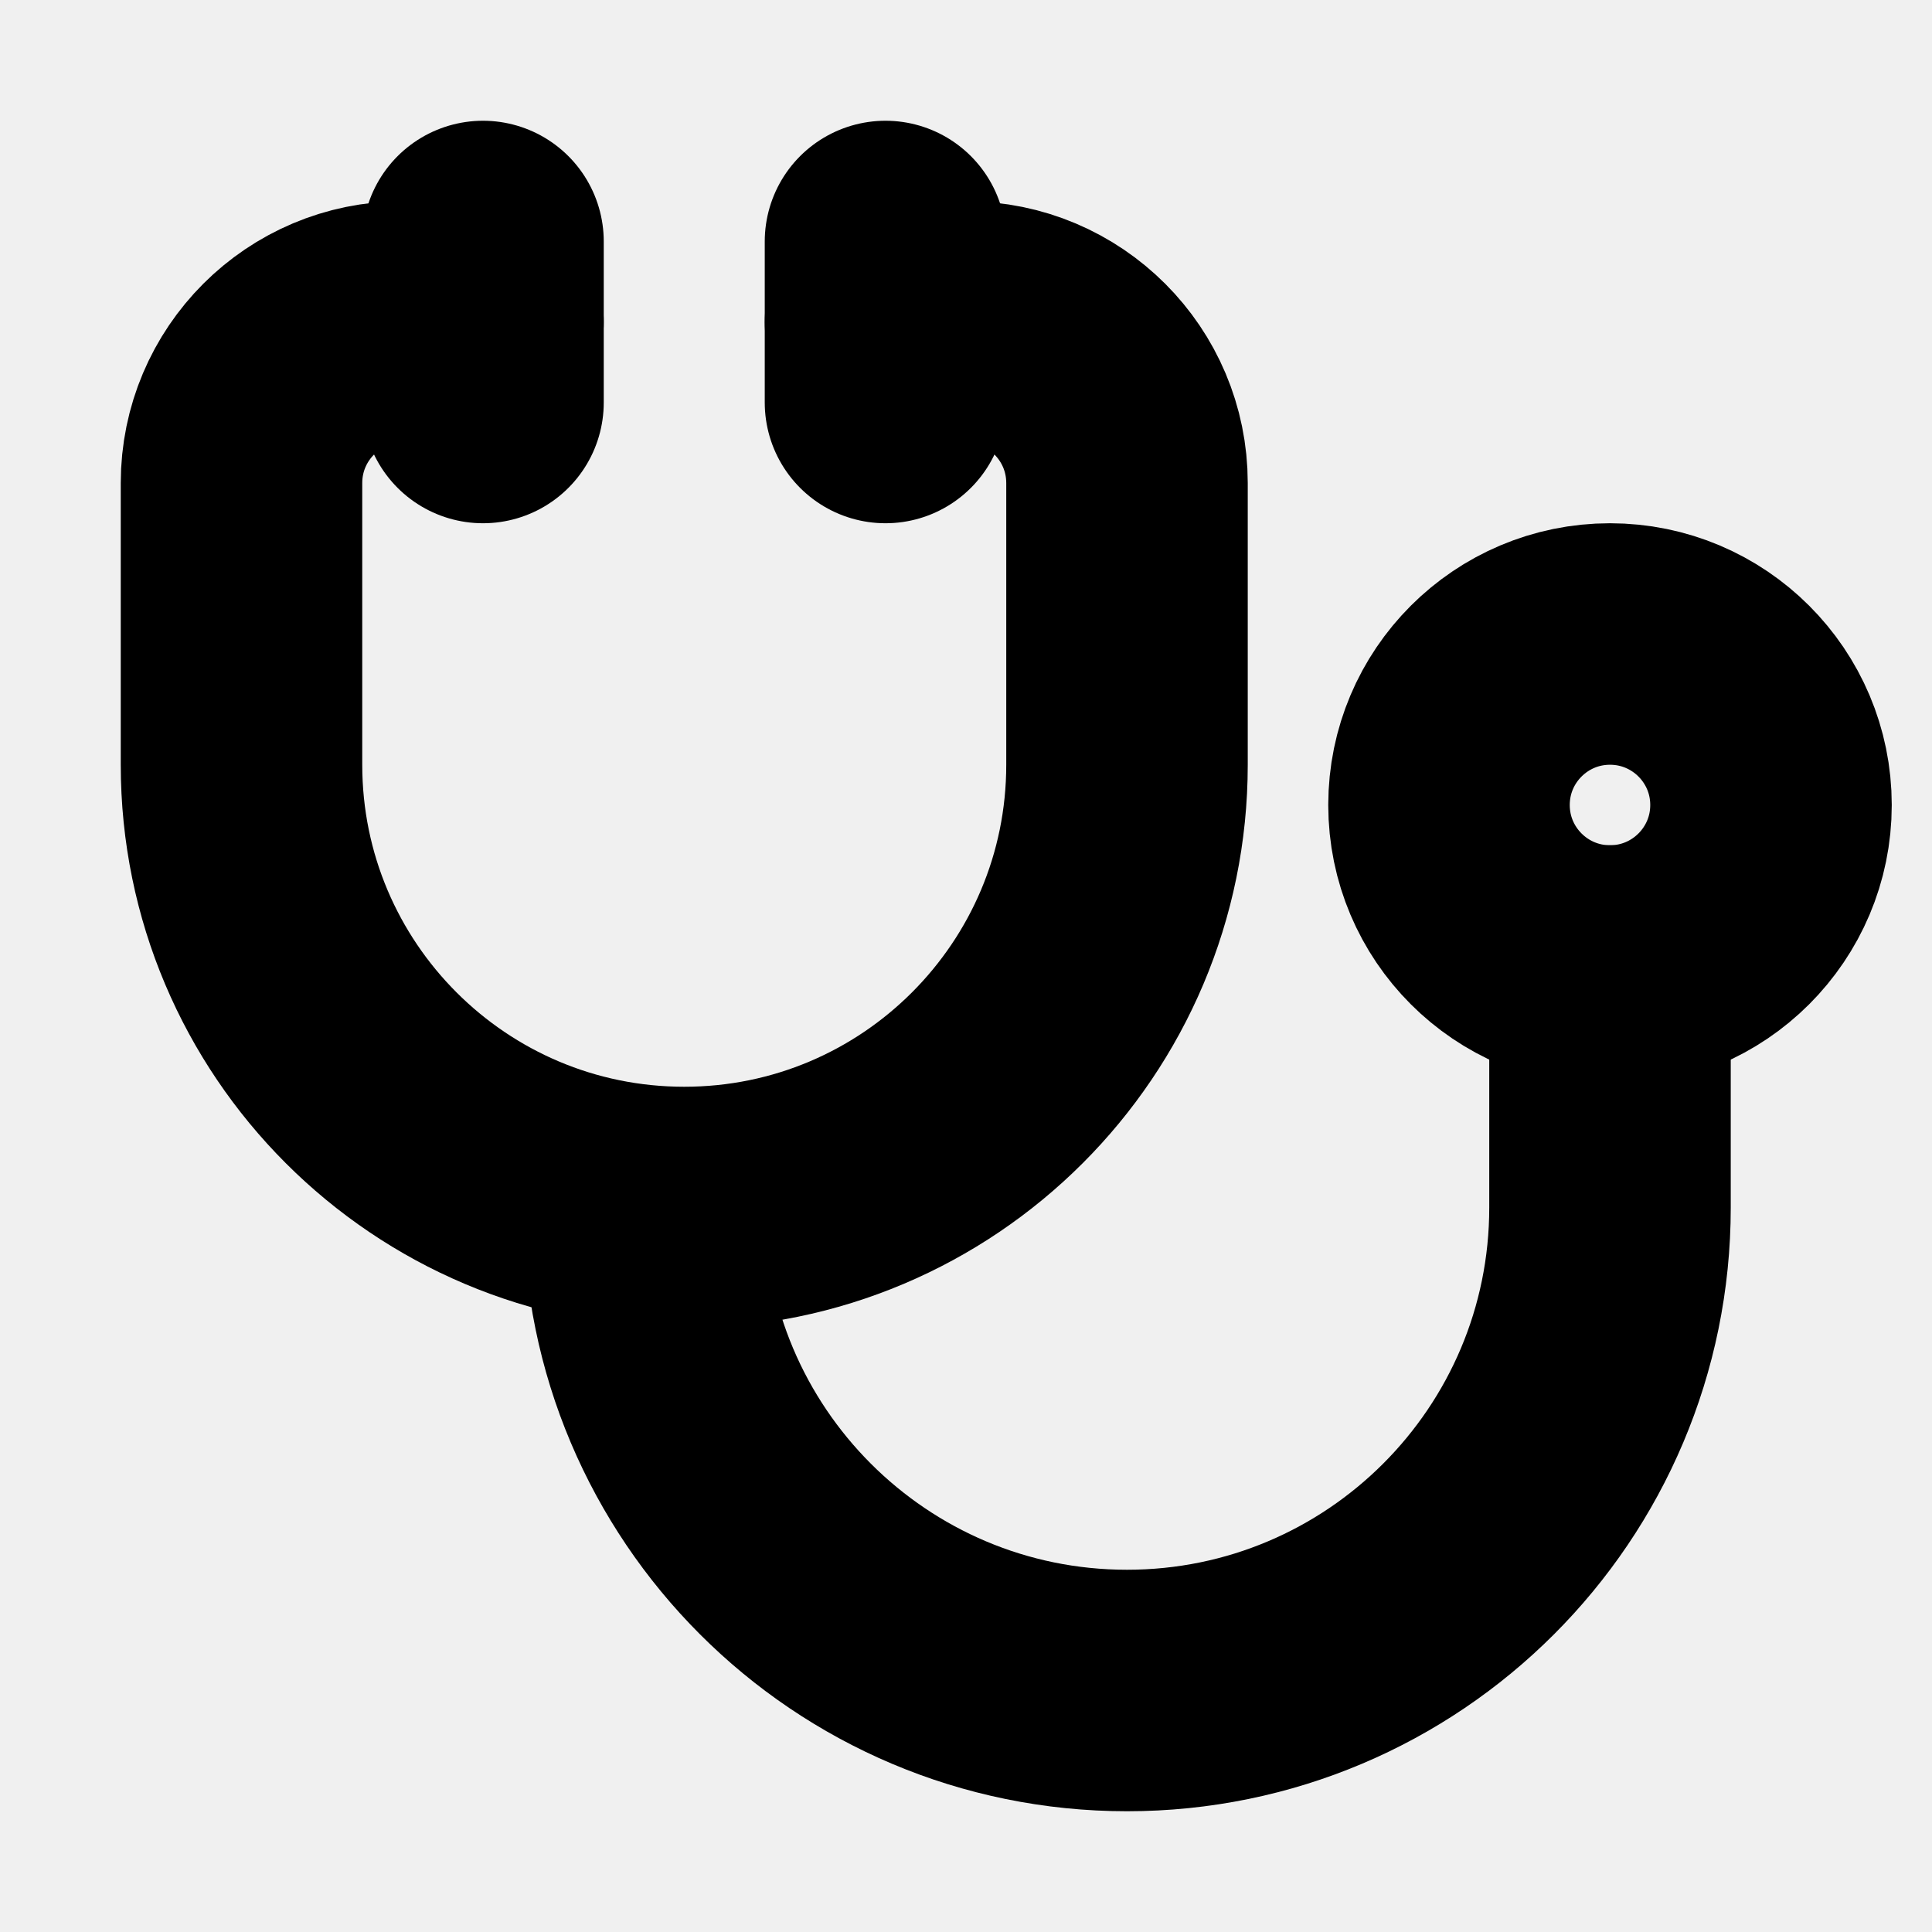
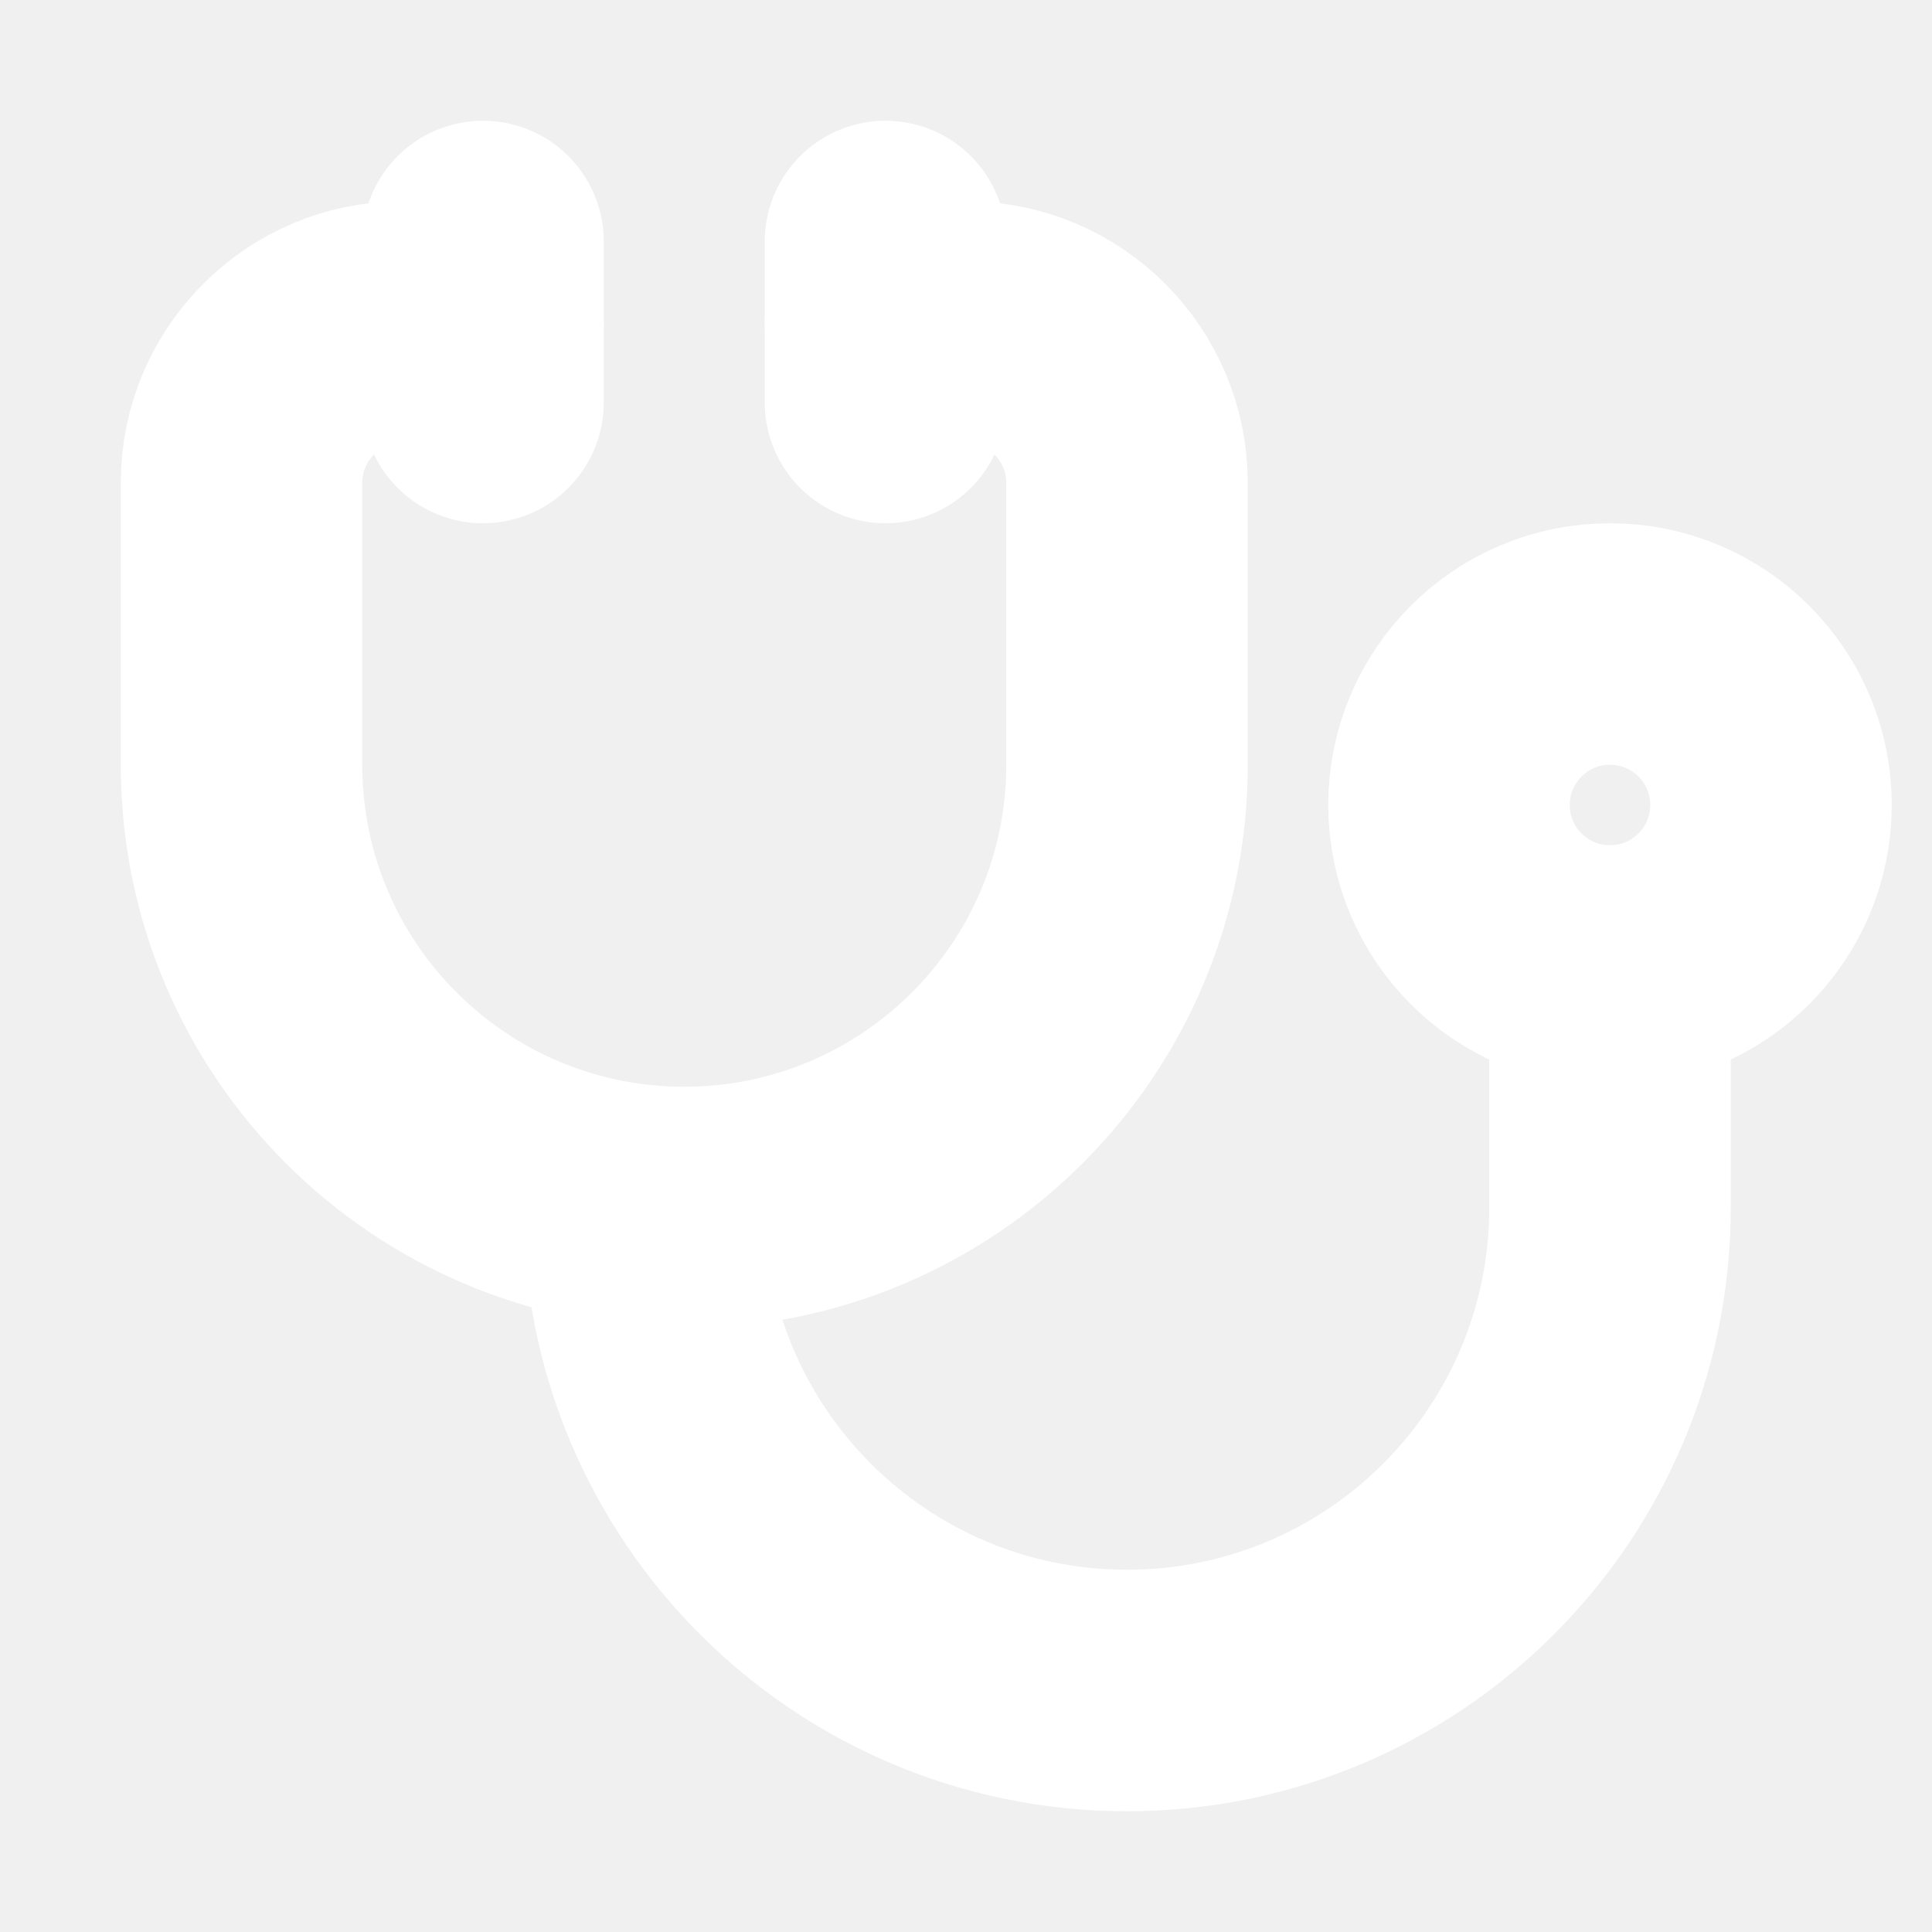
<svg xmlns="http://www.w3.org/2000/svg" viewBox="0 0 24 24" role="img" aria-label="diagnostics">
-   <g fill="none" stroke="currentColor" stroke-width="3" stroke-linecap="round" stroke-linejoin="round">
+   <g fill="none" stroke="#ffffff" stroke-width="3" stroke-linecap="round" stroke-linejoin="round">
    <path d="M6 4h-1a2 2 0 0 0 -2 2v3.5a5.5 5.5 0 0 0 11 0v-3.5a2 2 0 0 0 -2 -2h-1" />
    <path d="M8 15a6 6 0 1 0 12 0v-3" />
    <path d="M11 3v2" />
    <path d="M6 3v2" />
    <path d="M18 10a2 2 0 1 0 4 0a2 2 0 1 0 -4 0" />
  </g>
</svg>
